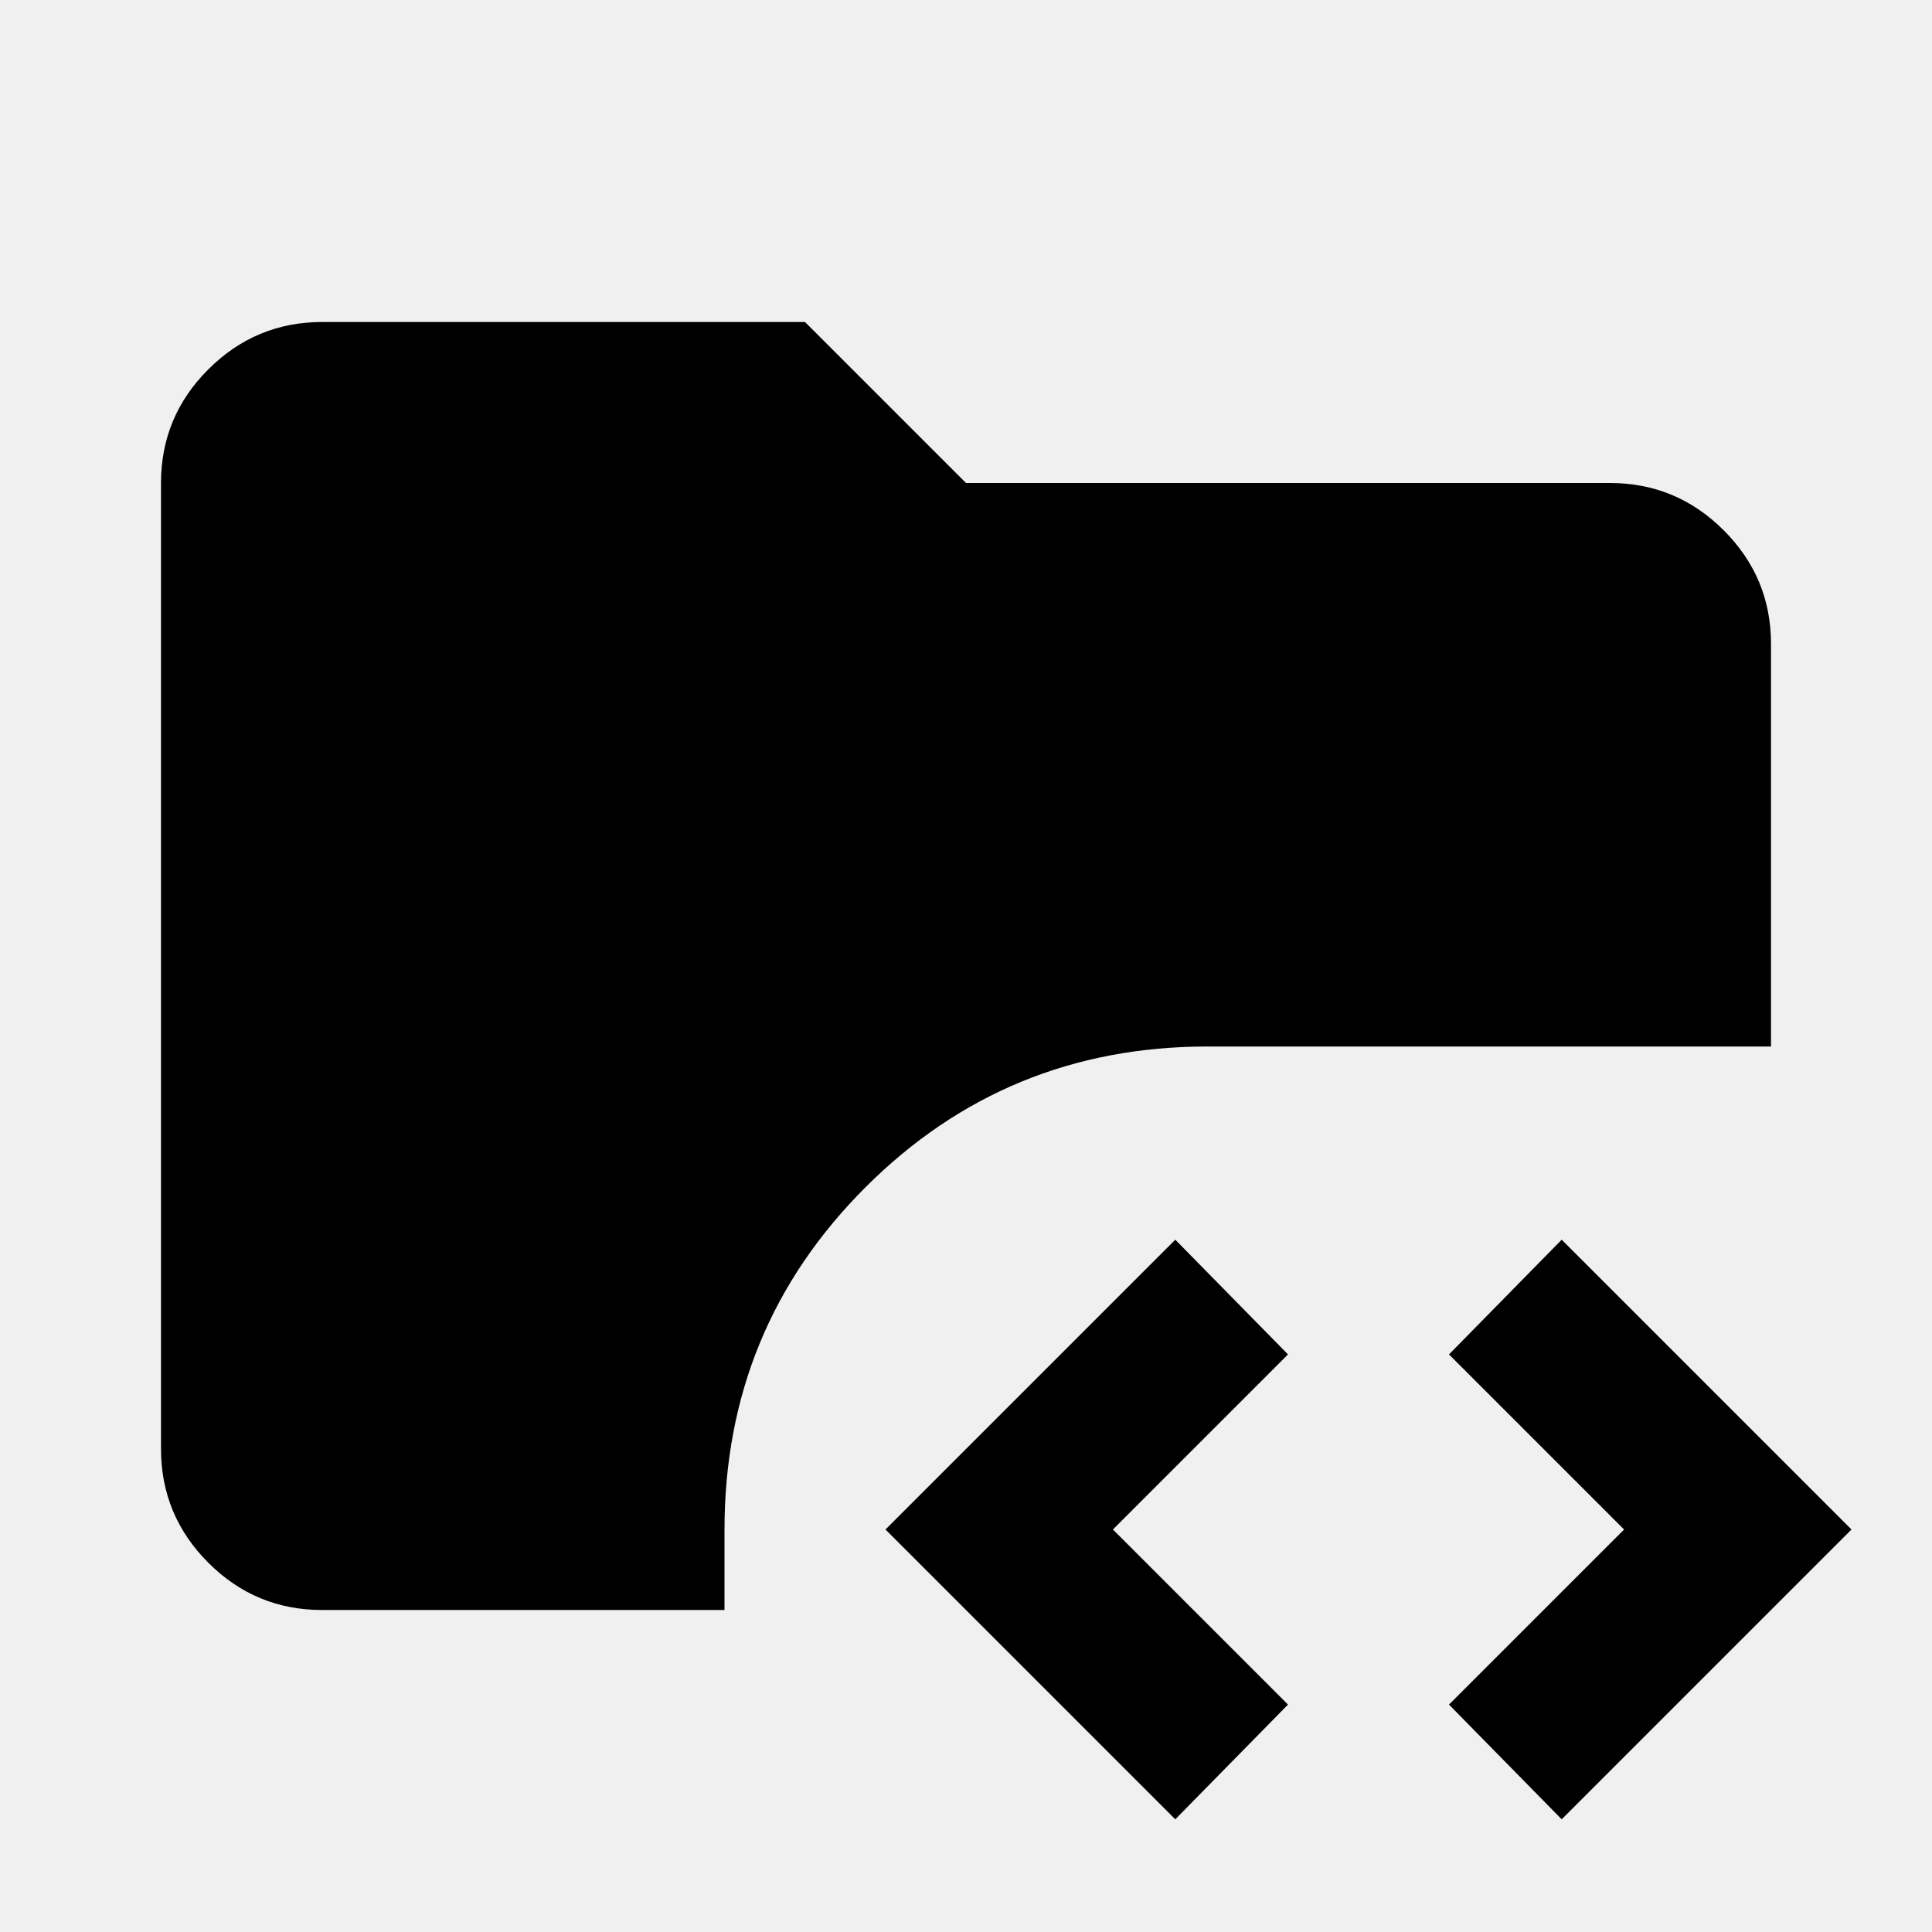
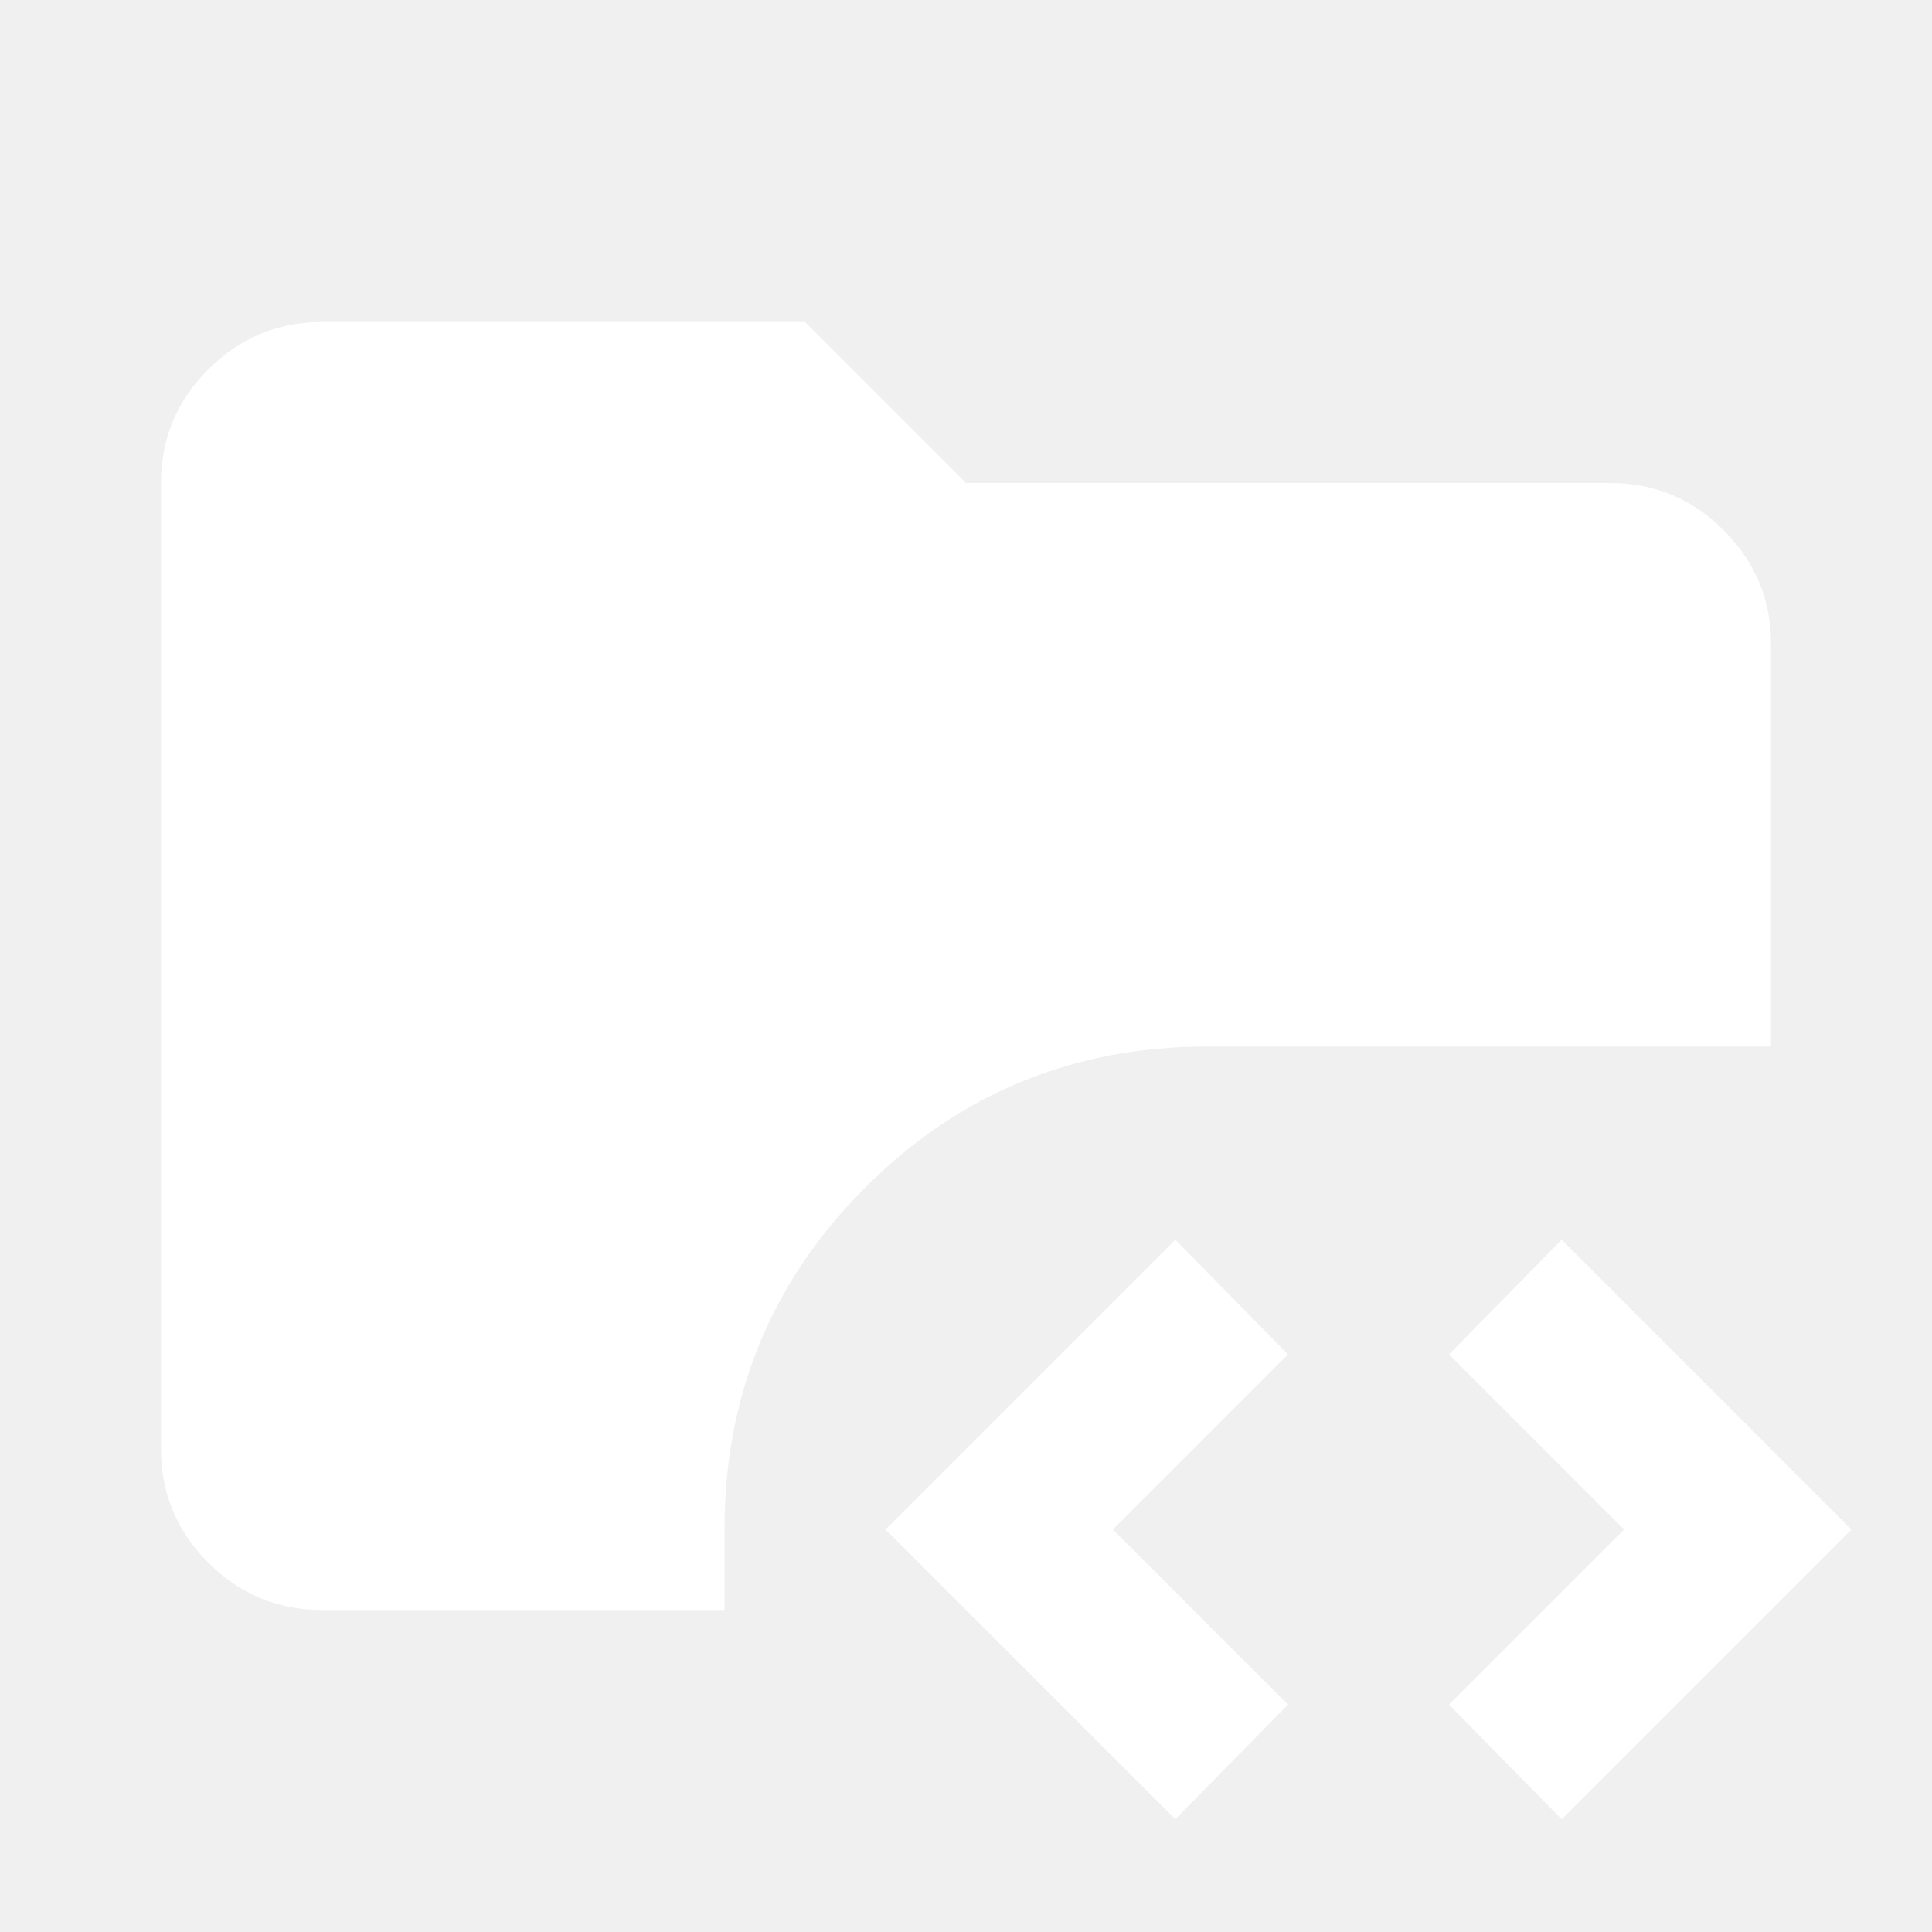
<svg xmlns="http://www.w3.org/2000/svg" width="24" height="24" viewBox="0 0 24 24">
-   <path fill="currentColor" d="M4 20q-.825 0-1.412-.587T2 18V6q0-.825.588-1.412T4 4h6l2 2h8q.825 0 1.413.588T22 8v5h-7q-2.5 0-4.25 1.75T9 19v1zm10.6 2.6L11 19l3.6-3.6l1.4 1.425L13.825 19L16 21.175zm4.8 0L18 21.175L20.175 19L18 16.825l1.4-1.425L23 19z" />
+   <path fill="#ffffff" d="M4 20q-.825 0-1.412-.587T2 18V6q0-.825.588-1.412T4 4h6l2 2h8q.825 0 1.413.588T22 8v5h-7q-2.5 0-4.25 1.75T9 19v1zm10.6 2.6L11 19l3.6-3.6l1.4 1.425L13.825 19L16 21.175zm4.8 0L18 21.175L20.175 19L18 16.825l1.4-1.425L23 19z" />
</svg>
